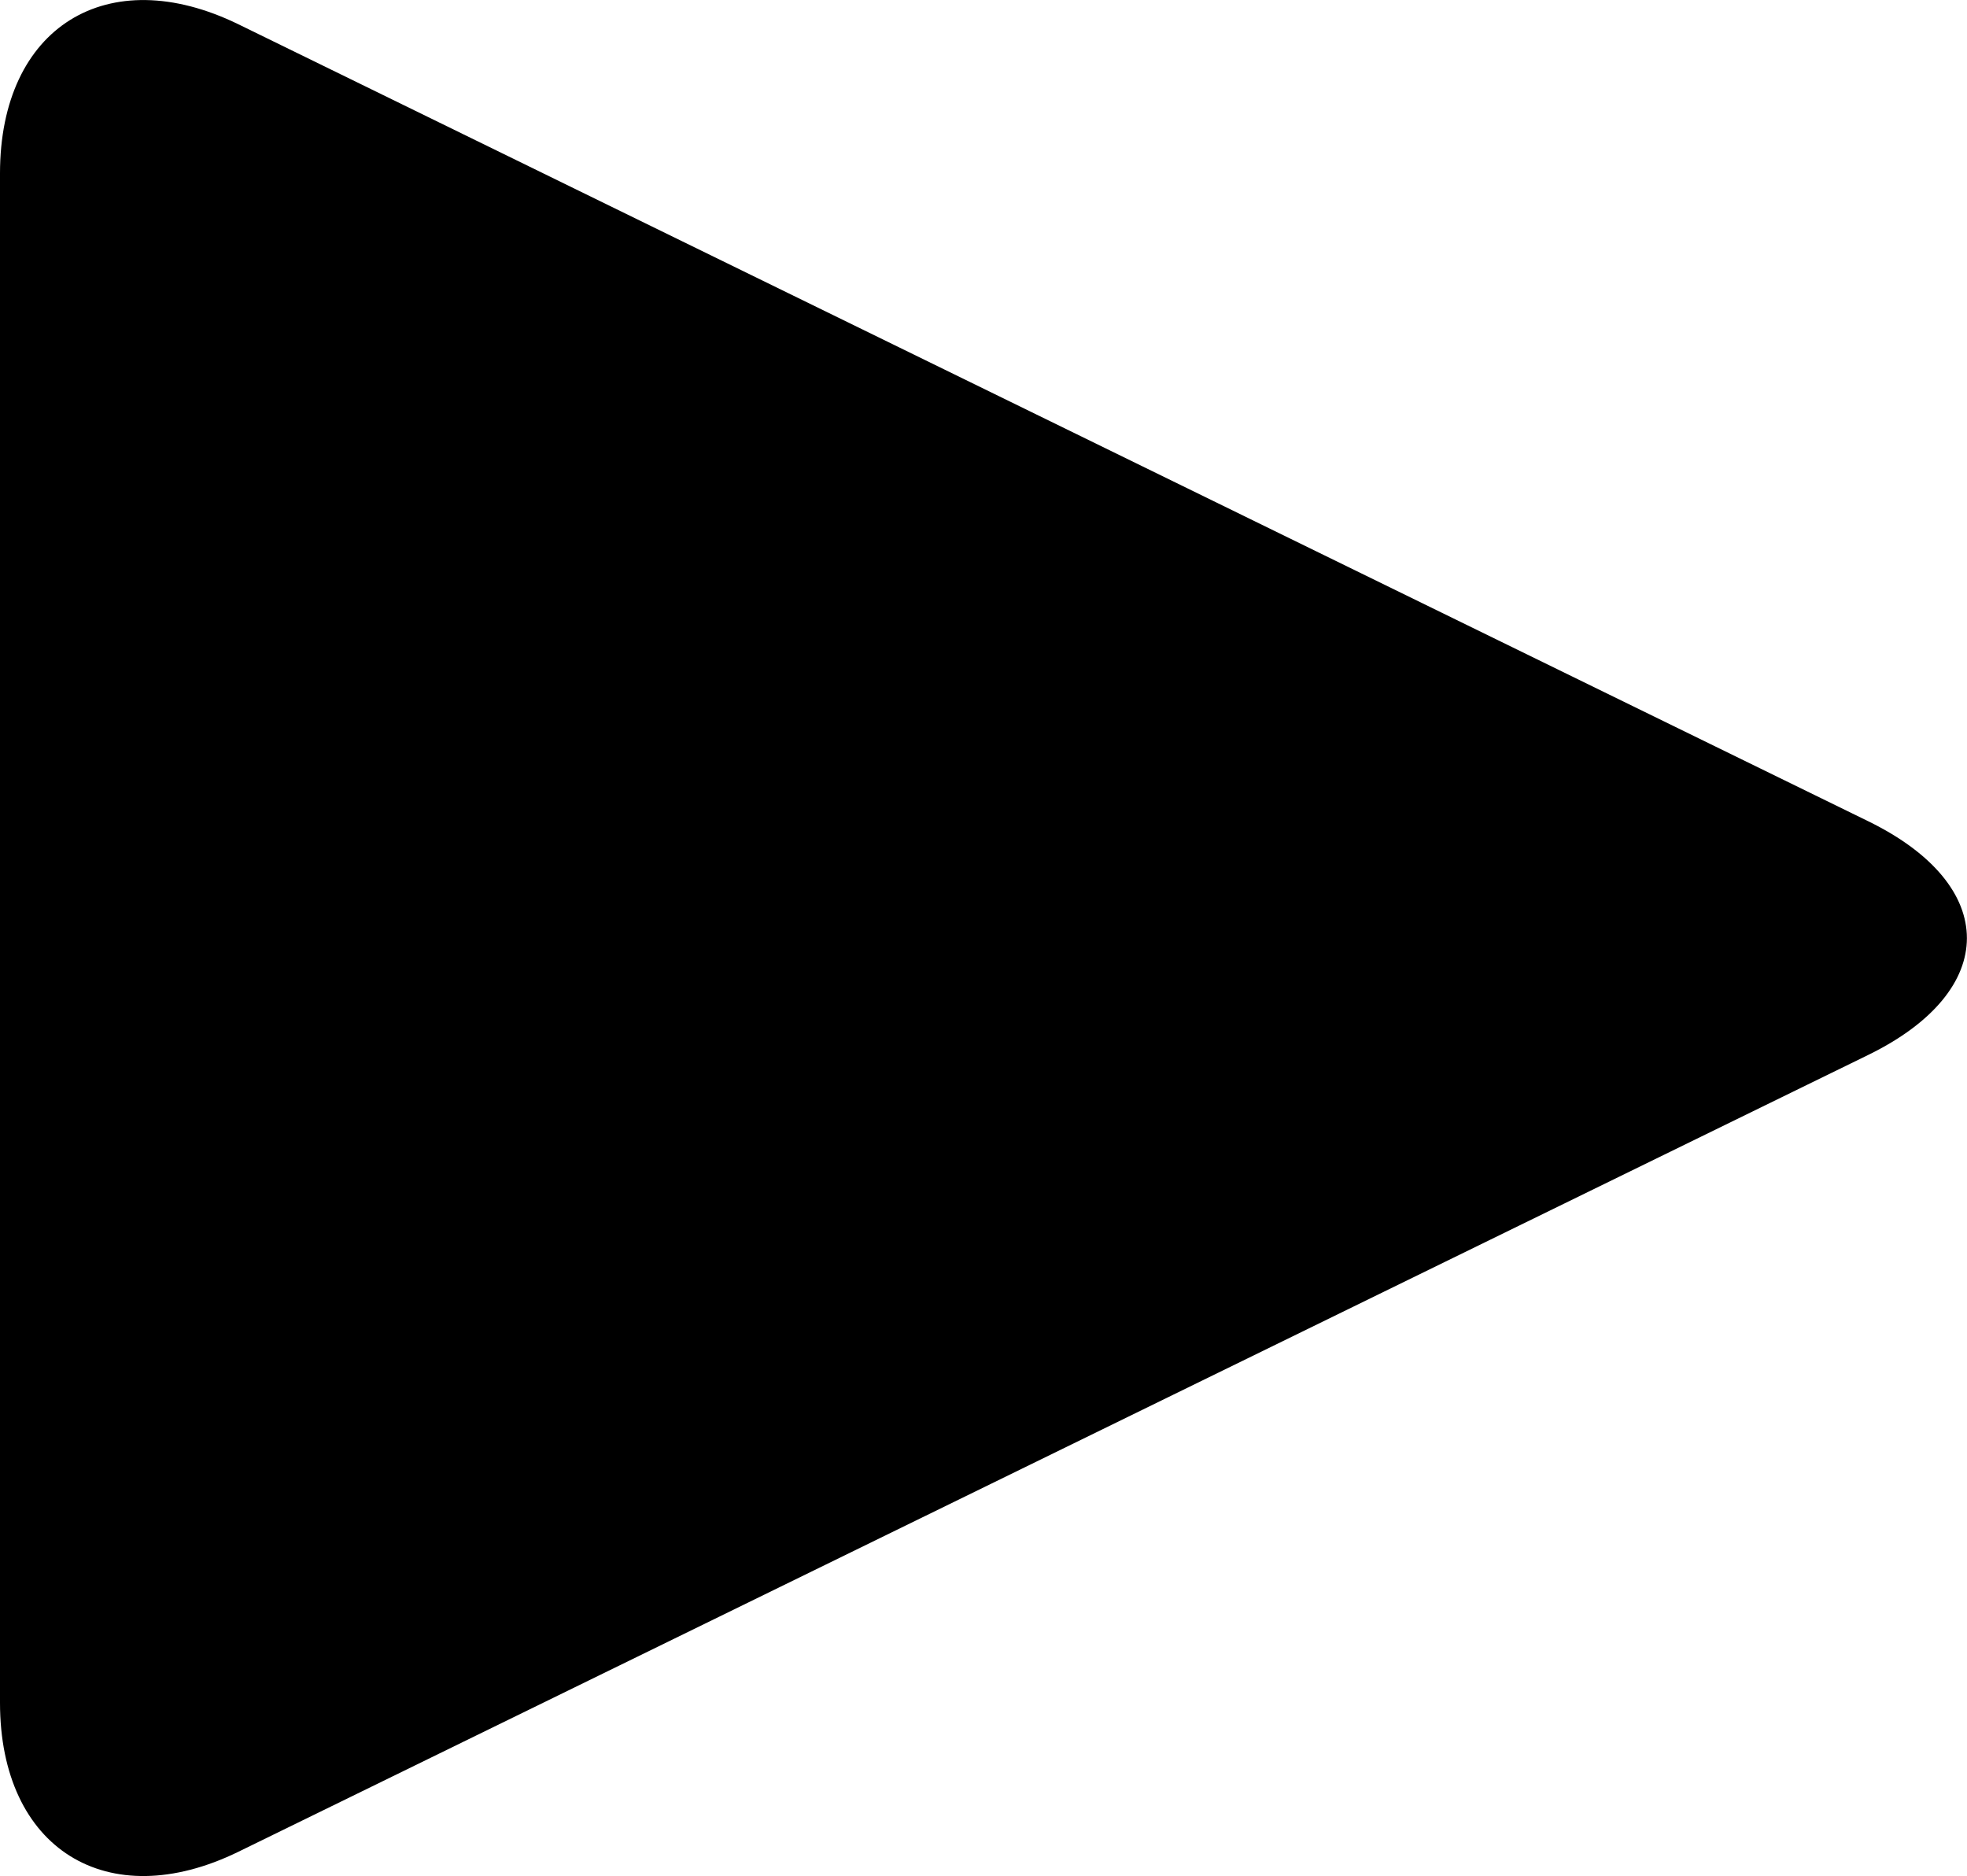
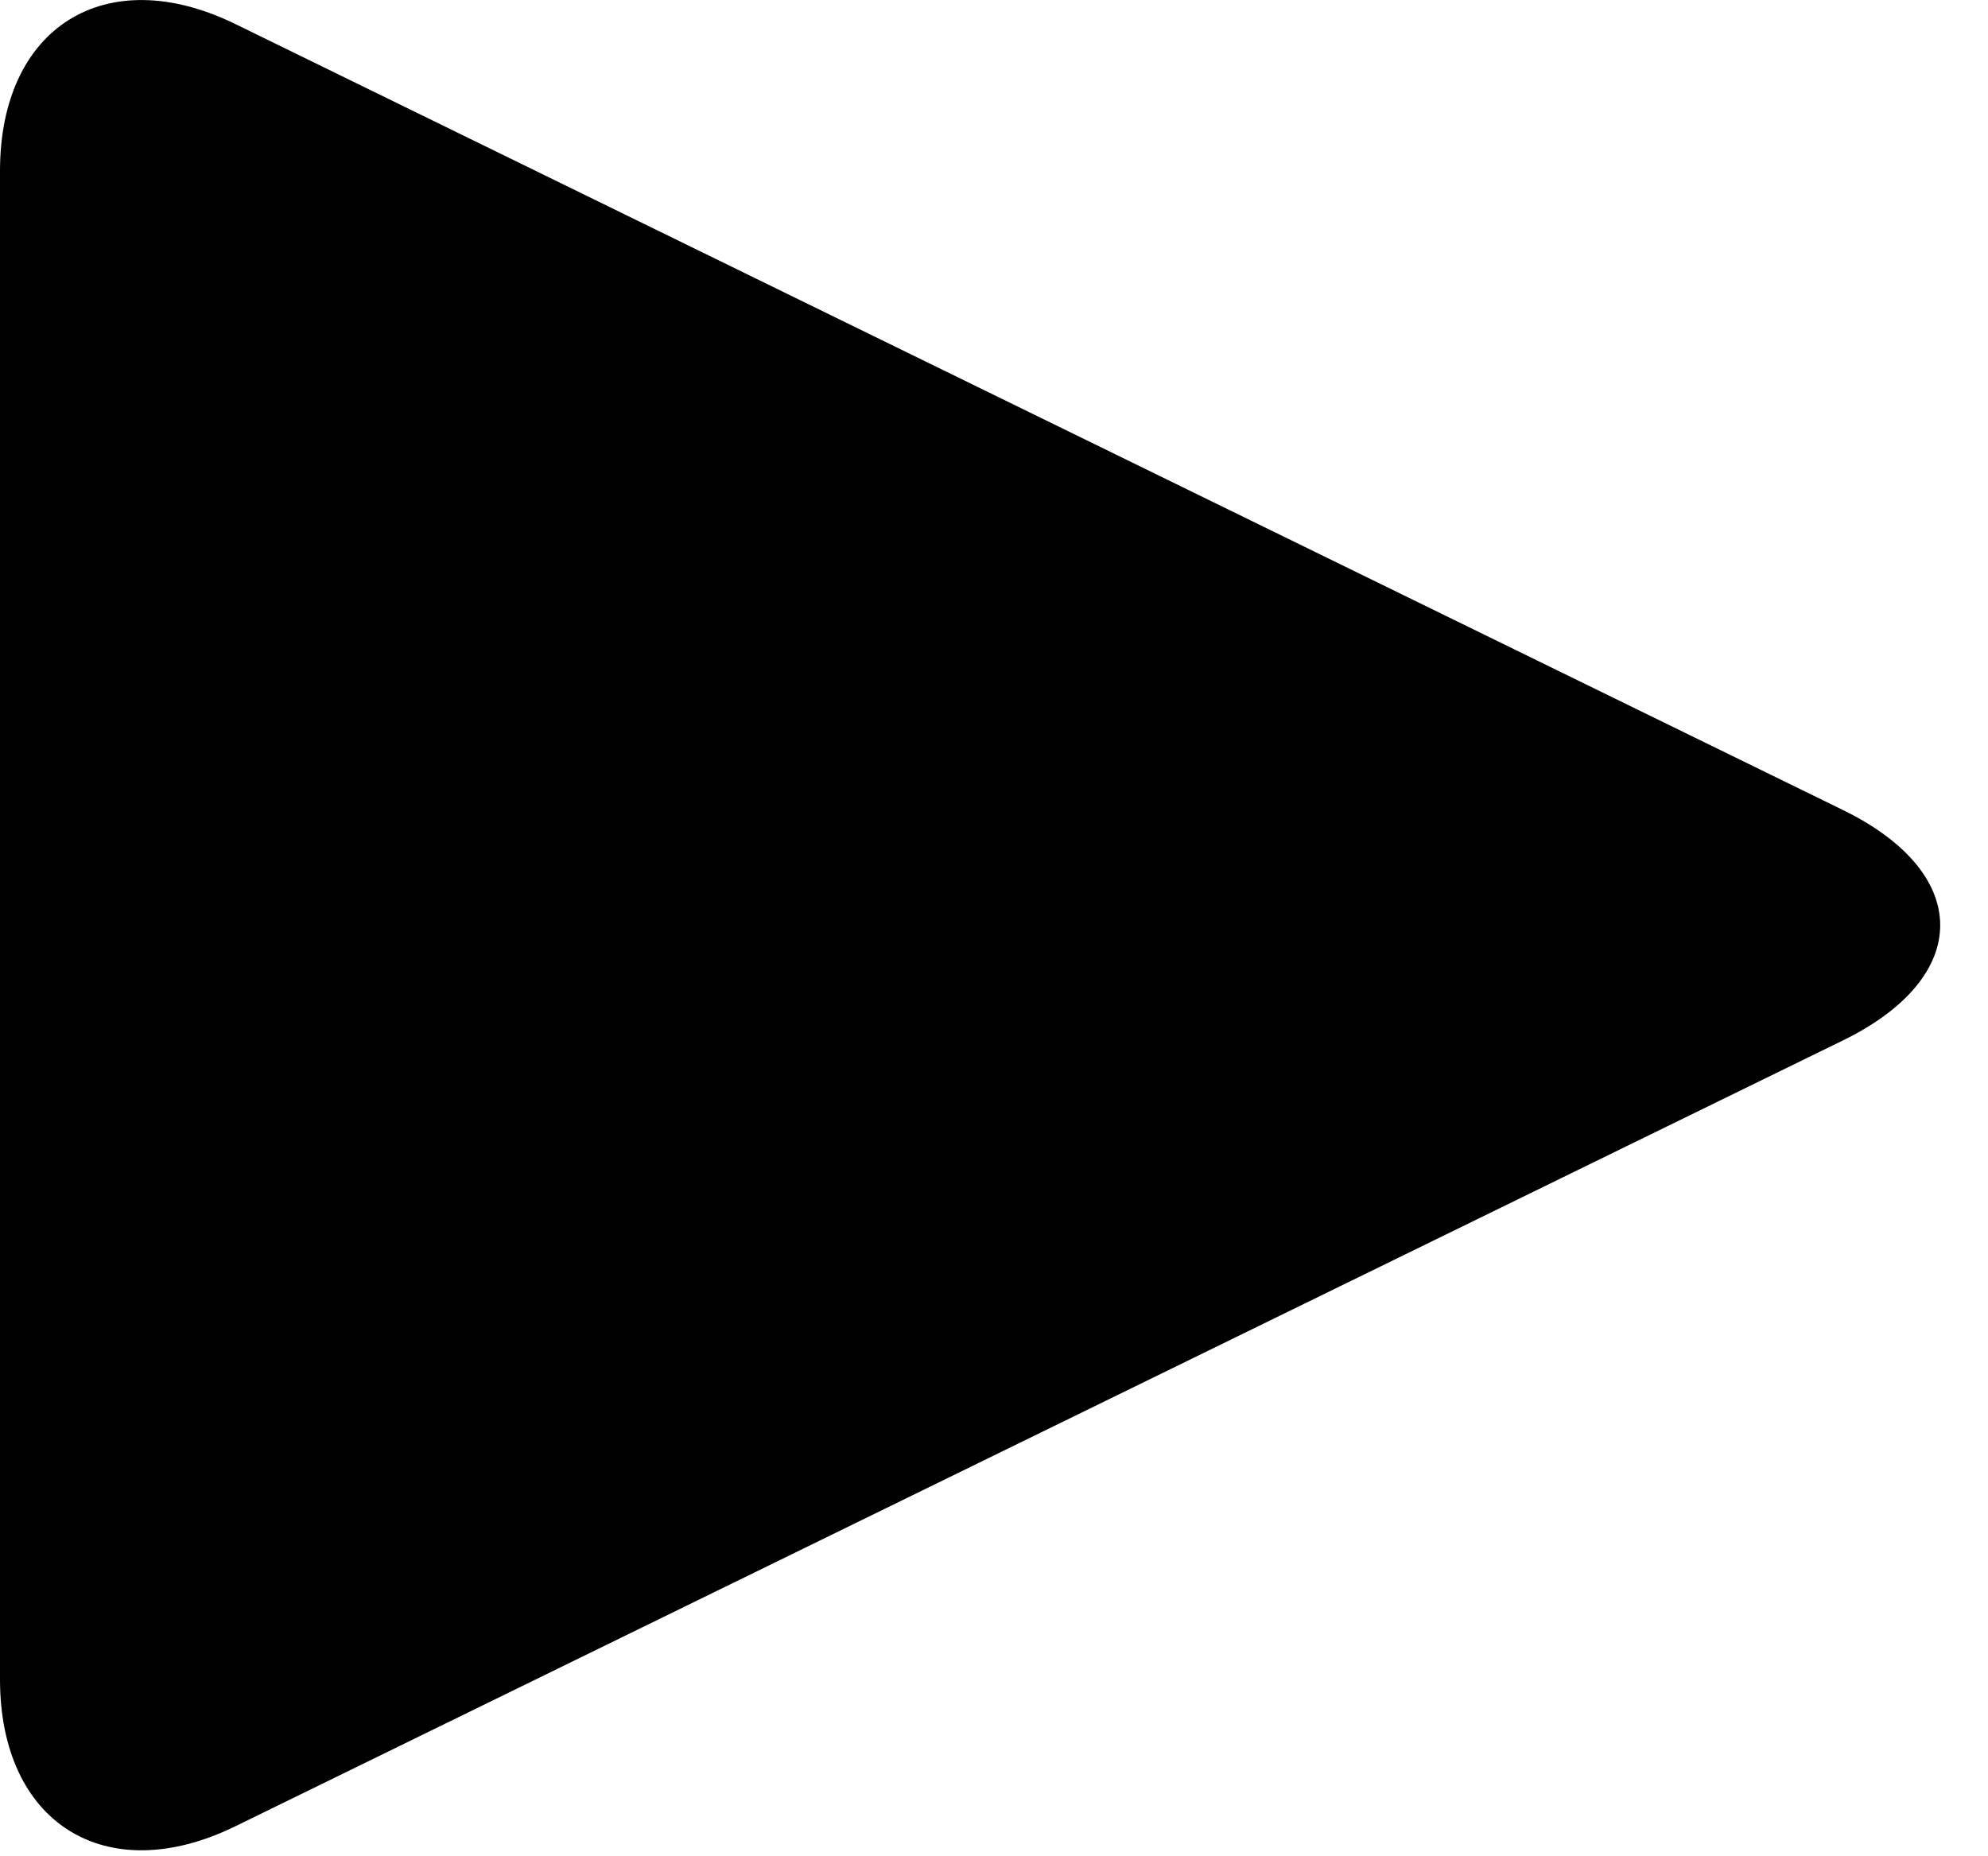
- <svg xmlns="http://www.w3.org/2000/svg" version="1.0" id="Layer_1" x="0px" y="0px" width="14.64px" height="13.96px" viewBox="0 0 14.64 13.96" enable-background="new 0 0 14.64 13.96" xml:space="preserve">
+ <svg xmlns="http://www.w3.org/2000/svg" width="15" height="14" viewBox="0 0 15 14">
  <path d="M1.775,13.78C0.799,14.257,0,13.758,0,12.671V1.29c0-1.088,0.799-1.585,1.775-1.109l12.133,5.932 c0.975,0.478,0.975,1.258,0,1.736L1.775,13.78z" />
</svg>
